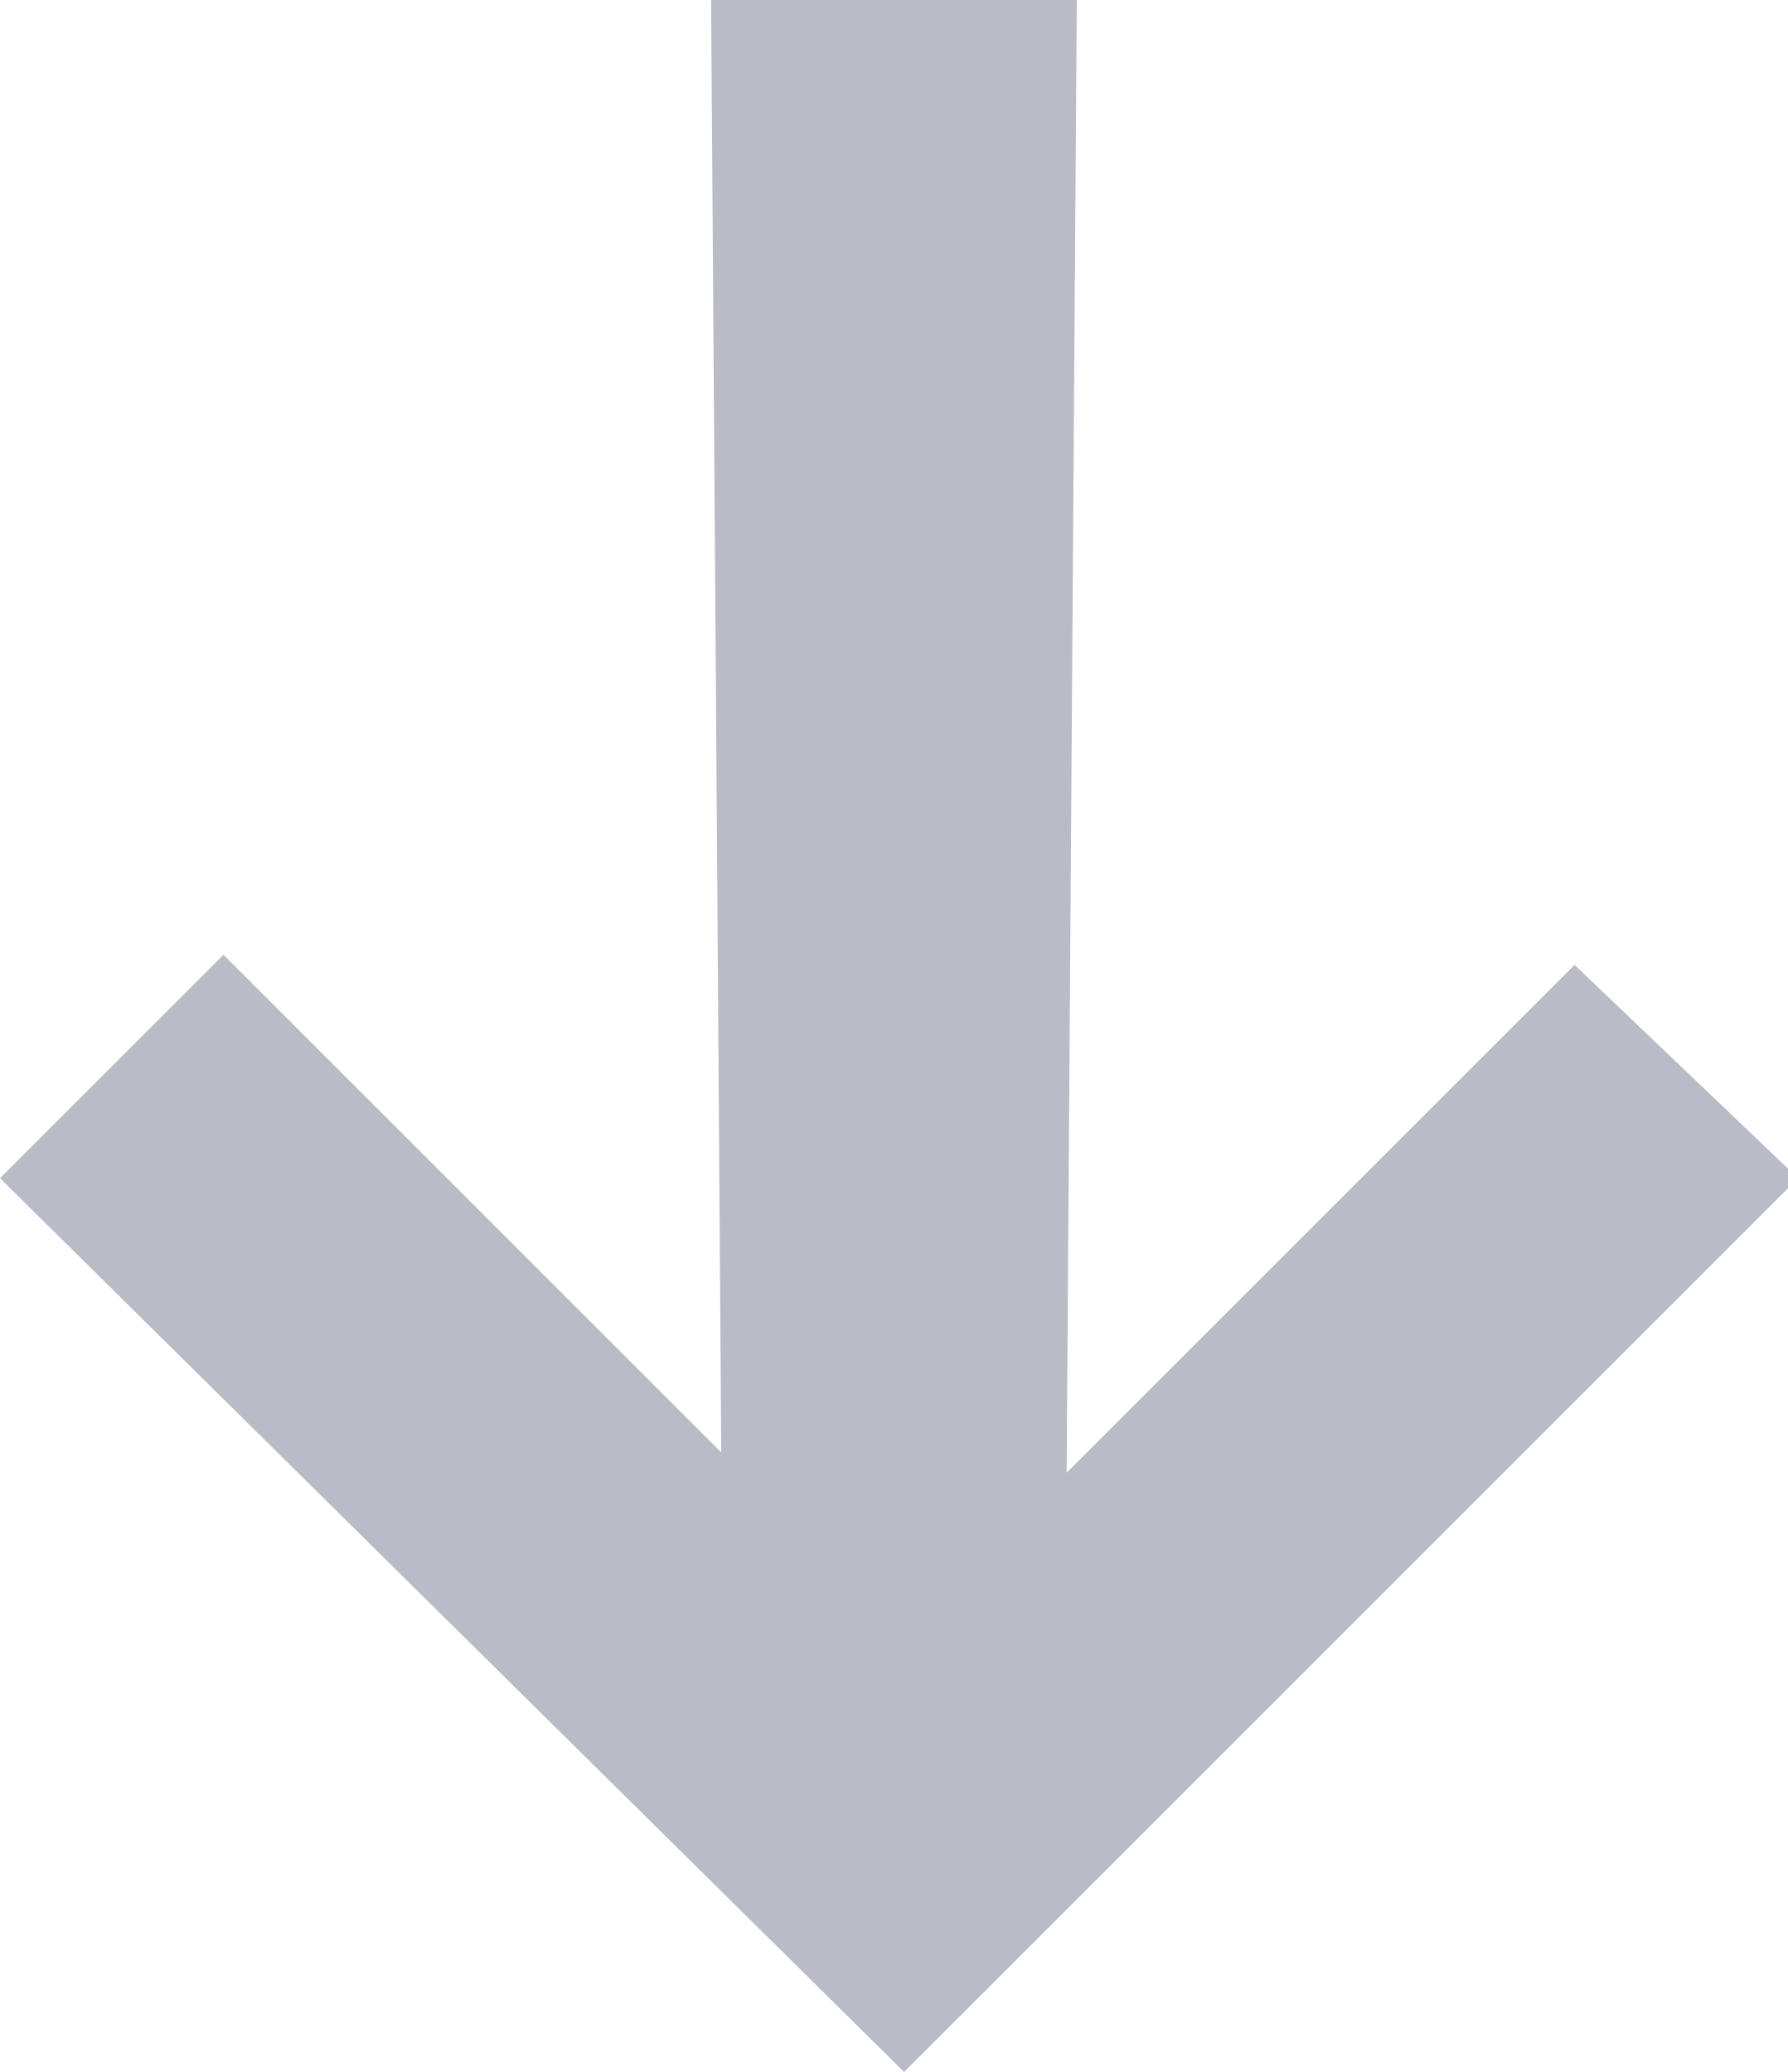
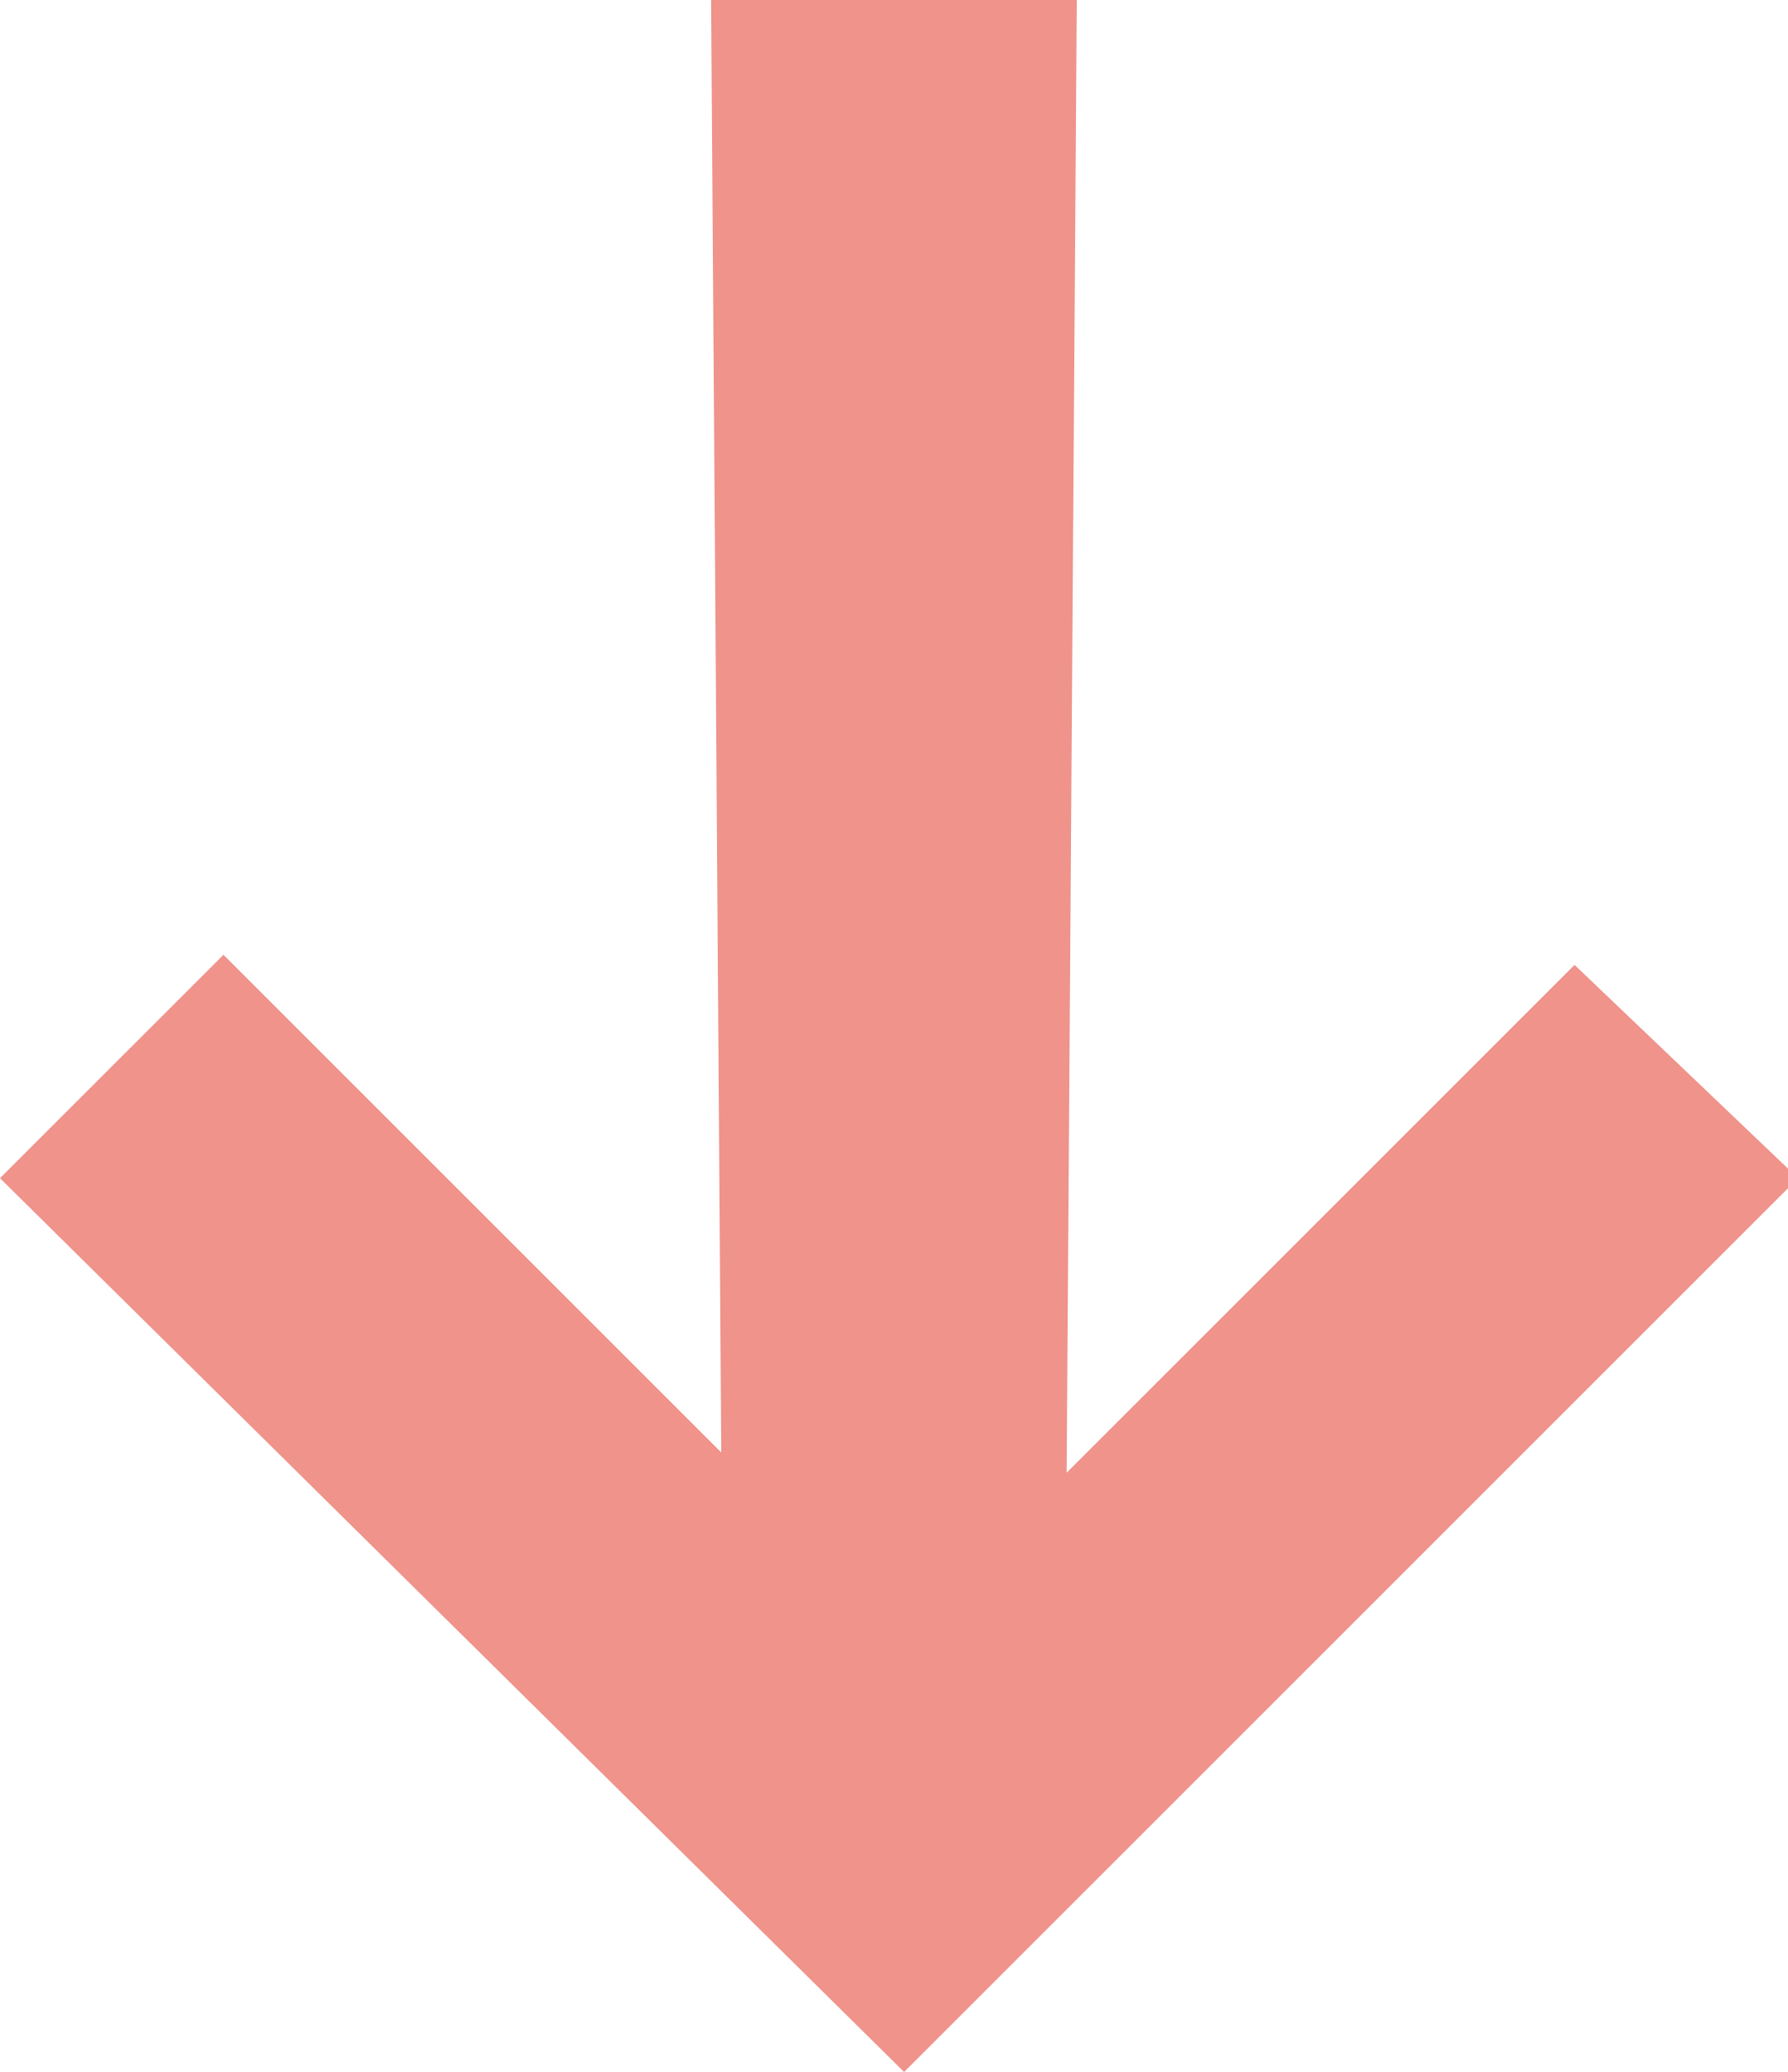
<svg xmlns="http://www.w3.org/2000/svg" version="1.1" id="Layer_1" x="0px" y="0px" viewBox="0 0 17.6 20.4" style="enable-background:new 0 0 17.6 20.4;" xml:space="preserve">
  <style type="text/css">
- 	.st0{fill:#b9bbc6;}
+ 	.st0{fill:#EF938B;}
</style>
  <g>
    <path class="st0" d="M10.6,0l-0.1,14.5l5-5l2.2,2.1l-8.8,8.8L0,11.6l2.2-2.2l4.9,4.9L7,0L10.6,0z" />
  </g>
</svg>
